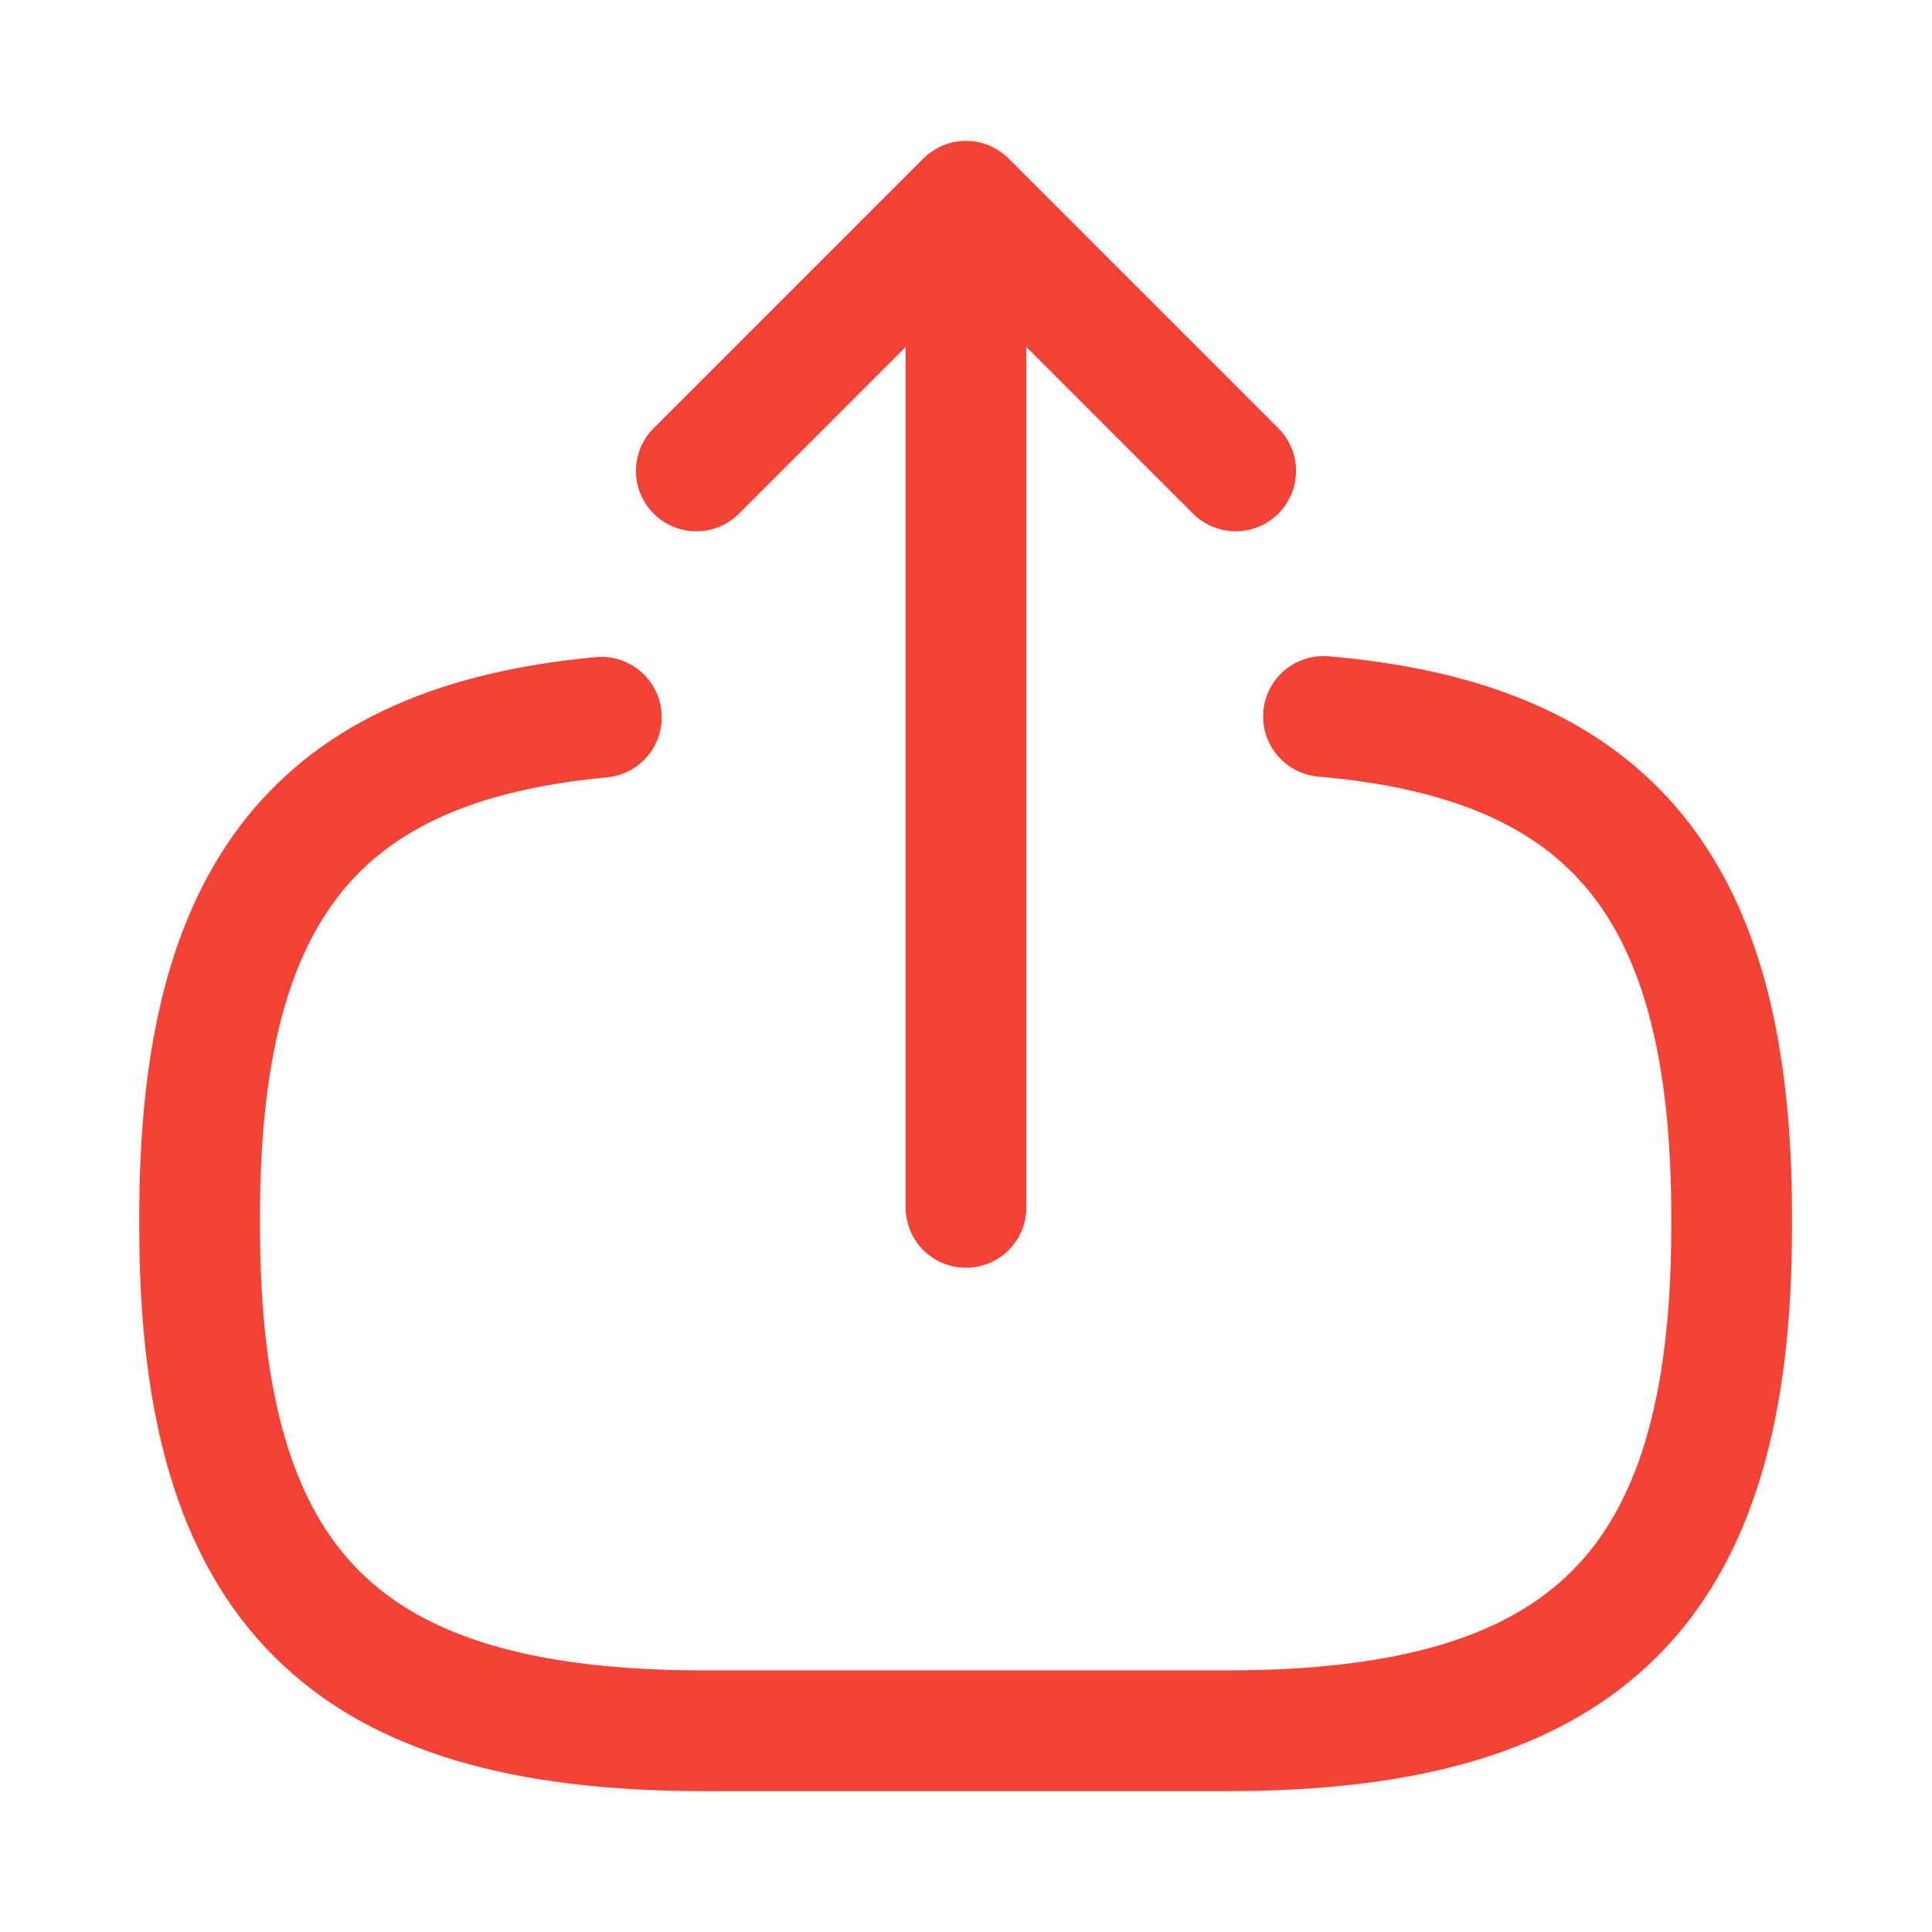
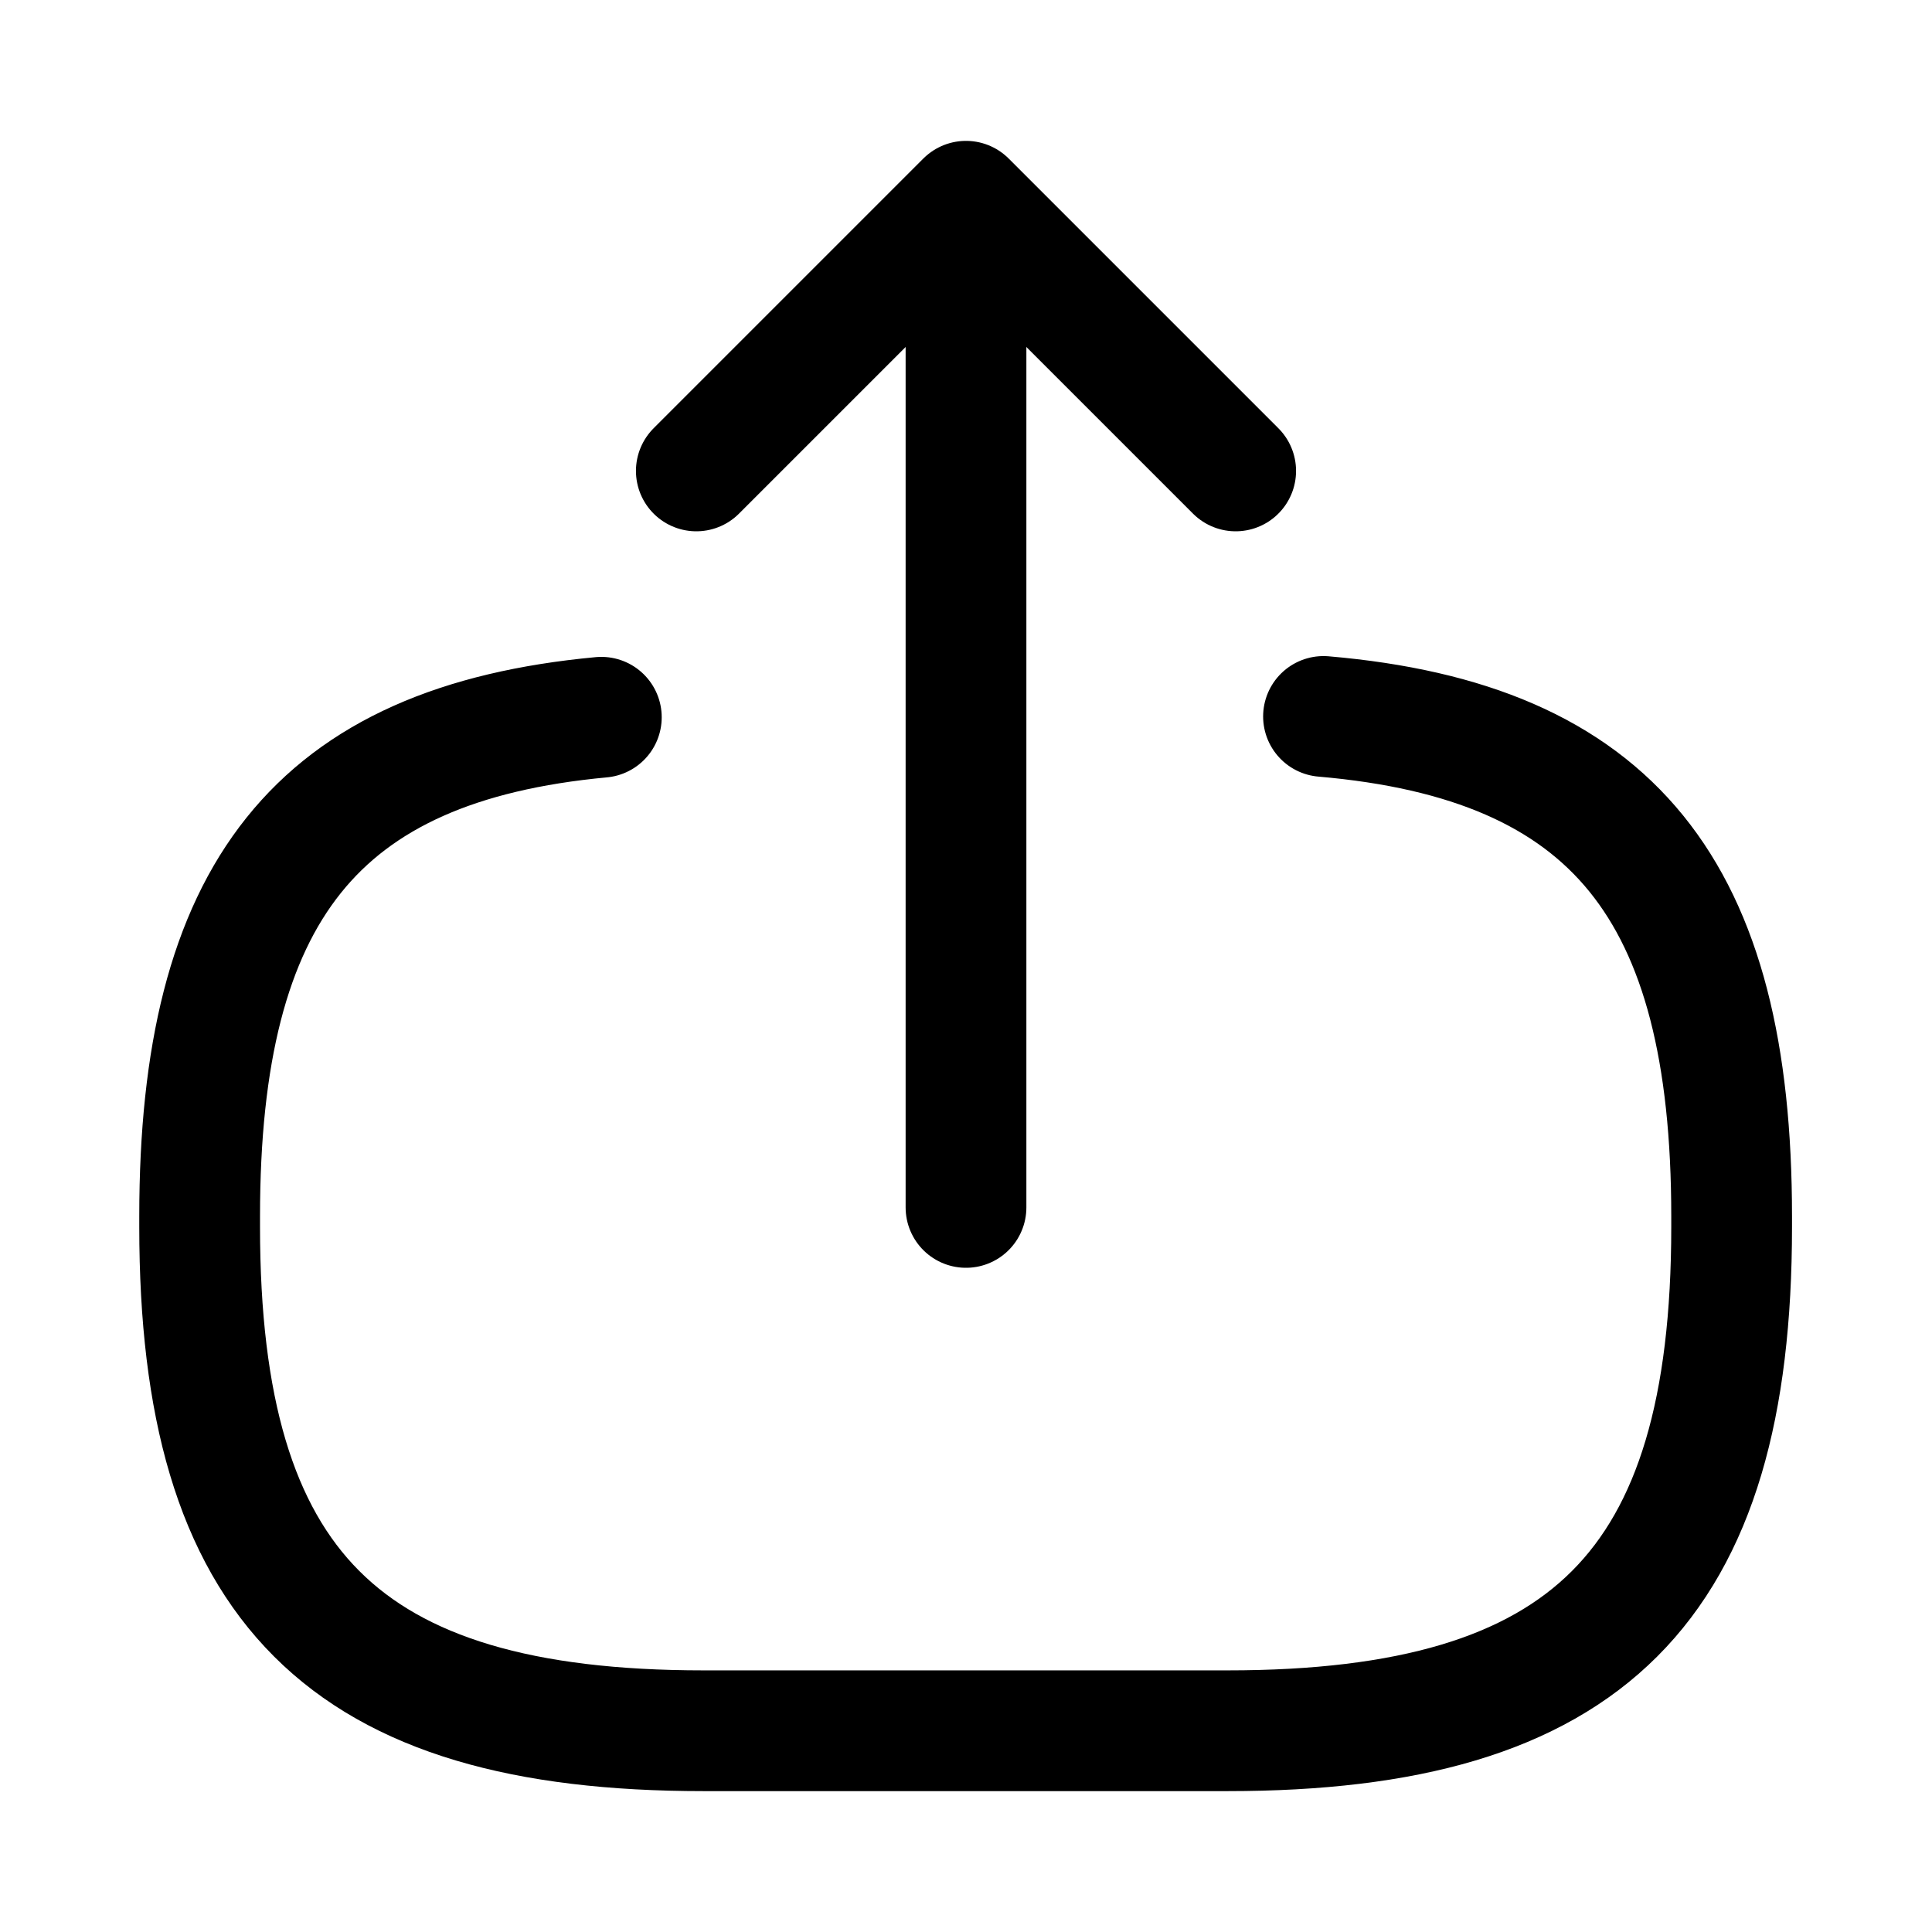
<svg xmlns="http://www.w3.org/2000/svg" width="24" height="24" viewBox="0 0 24 24" fill="none">
-   <path d="M16.441 8.9C20.041 9.21 21.511 11.06 21.511 15.11V15.24C21.511 19.71 19.721 21.5 15.251 21.5H8.74C4.27 21.5 2.48 19.71 2.48 15.24V15.11C2.48 11.09 3.93 9.24 7.47 8.91" stroke="#F44336" stroke-width="1.5" stroke-linecap="round" stroke-linejoin="round" />
-   <path d="M12 14.999V3.619" stroke="#F44336" stroke-width="1.5" stroke-linecap="round" stroke-linejoin="round" />
-   <path d="M15.35 5.85L12 2.5L8.65 5.85" stroke="#F44336" stroke-width="1.5" stroke-linecap="round" stroke-linejoin="round" />
+   <path d="M16.441 8.9C20.041 9.21 21.511 11.06 21.511 15.11V15.24C21.511 19.71 19.721 21.5 15.251 21.5H8.74C4.27 21.5 2.48 19.71 2.48 15.24V15.11C2.48 11.09 3.93 9.24 7.47 8.91" stroke="currentColor" stroke-width="1.5" stroke-linecap="round" stroke-linejoin="round" />
+   <path d="M12 14.999V3.619" stroke="currentColor" stroke-width="1.5" stroke-linecap="round" stroke-linejoin="round" />
+   <path d="M15.35 5.85L12 2.5L8.65 5.85" stroke="currentColor" stroke-width="1.5" stroke-linecap="round" stroke-linejoin="round" />
</svg>
